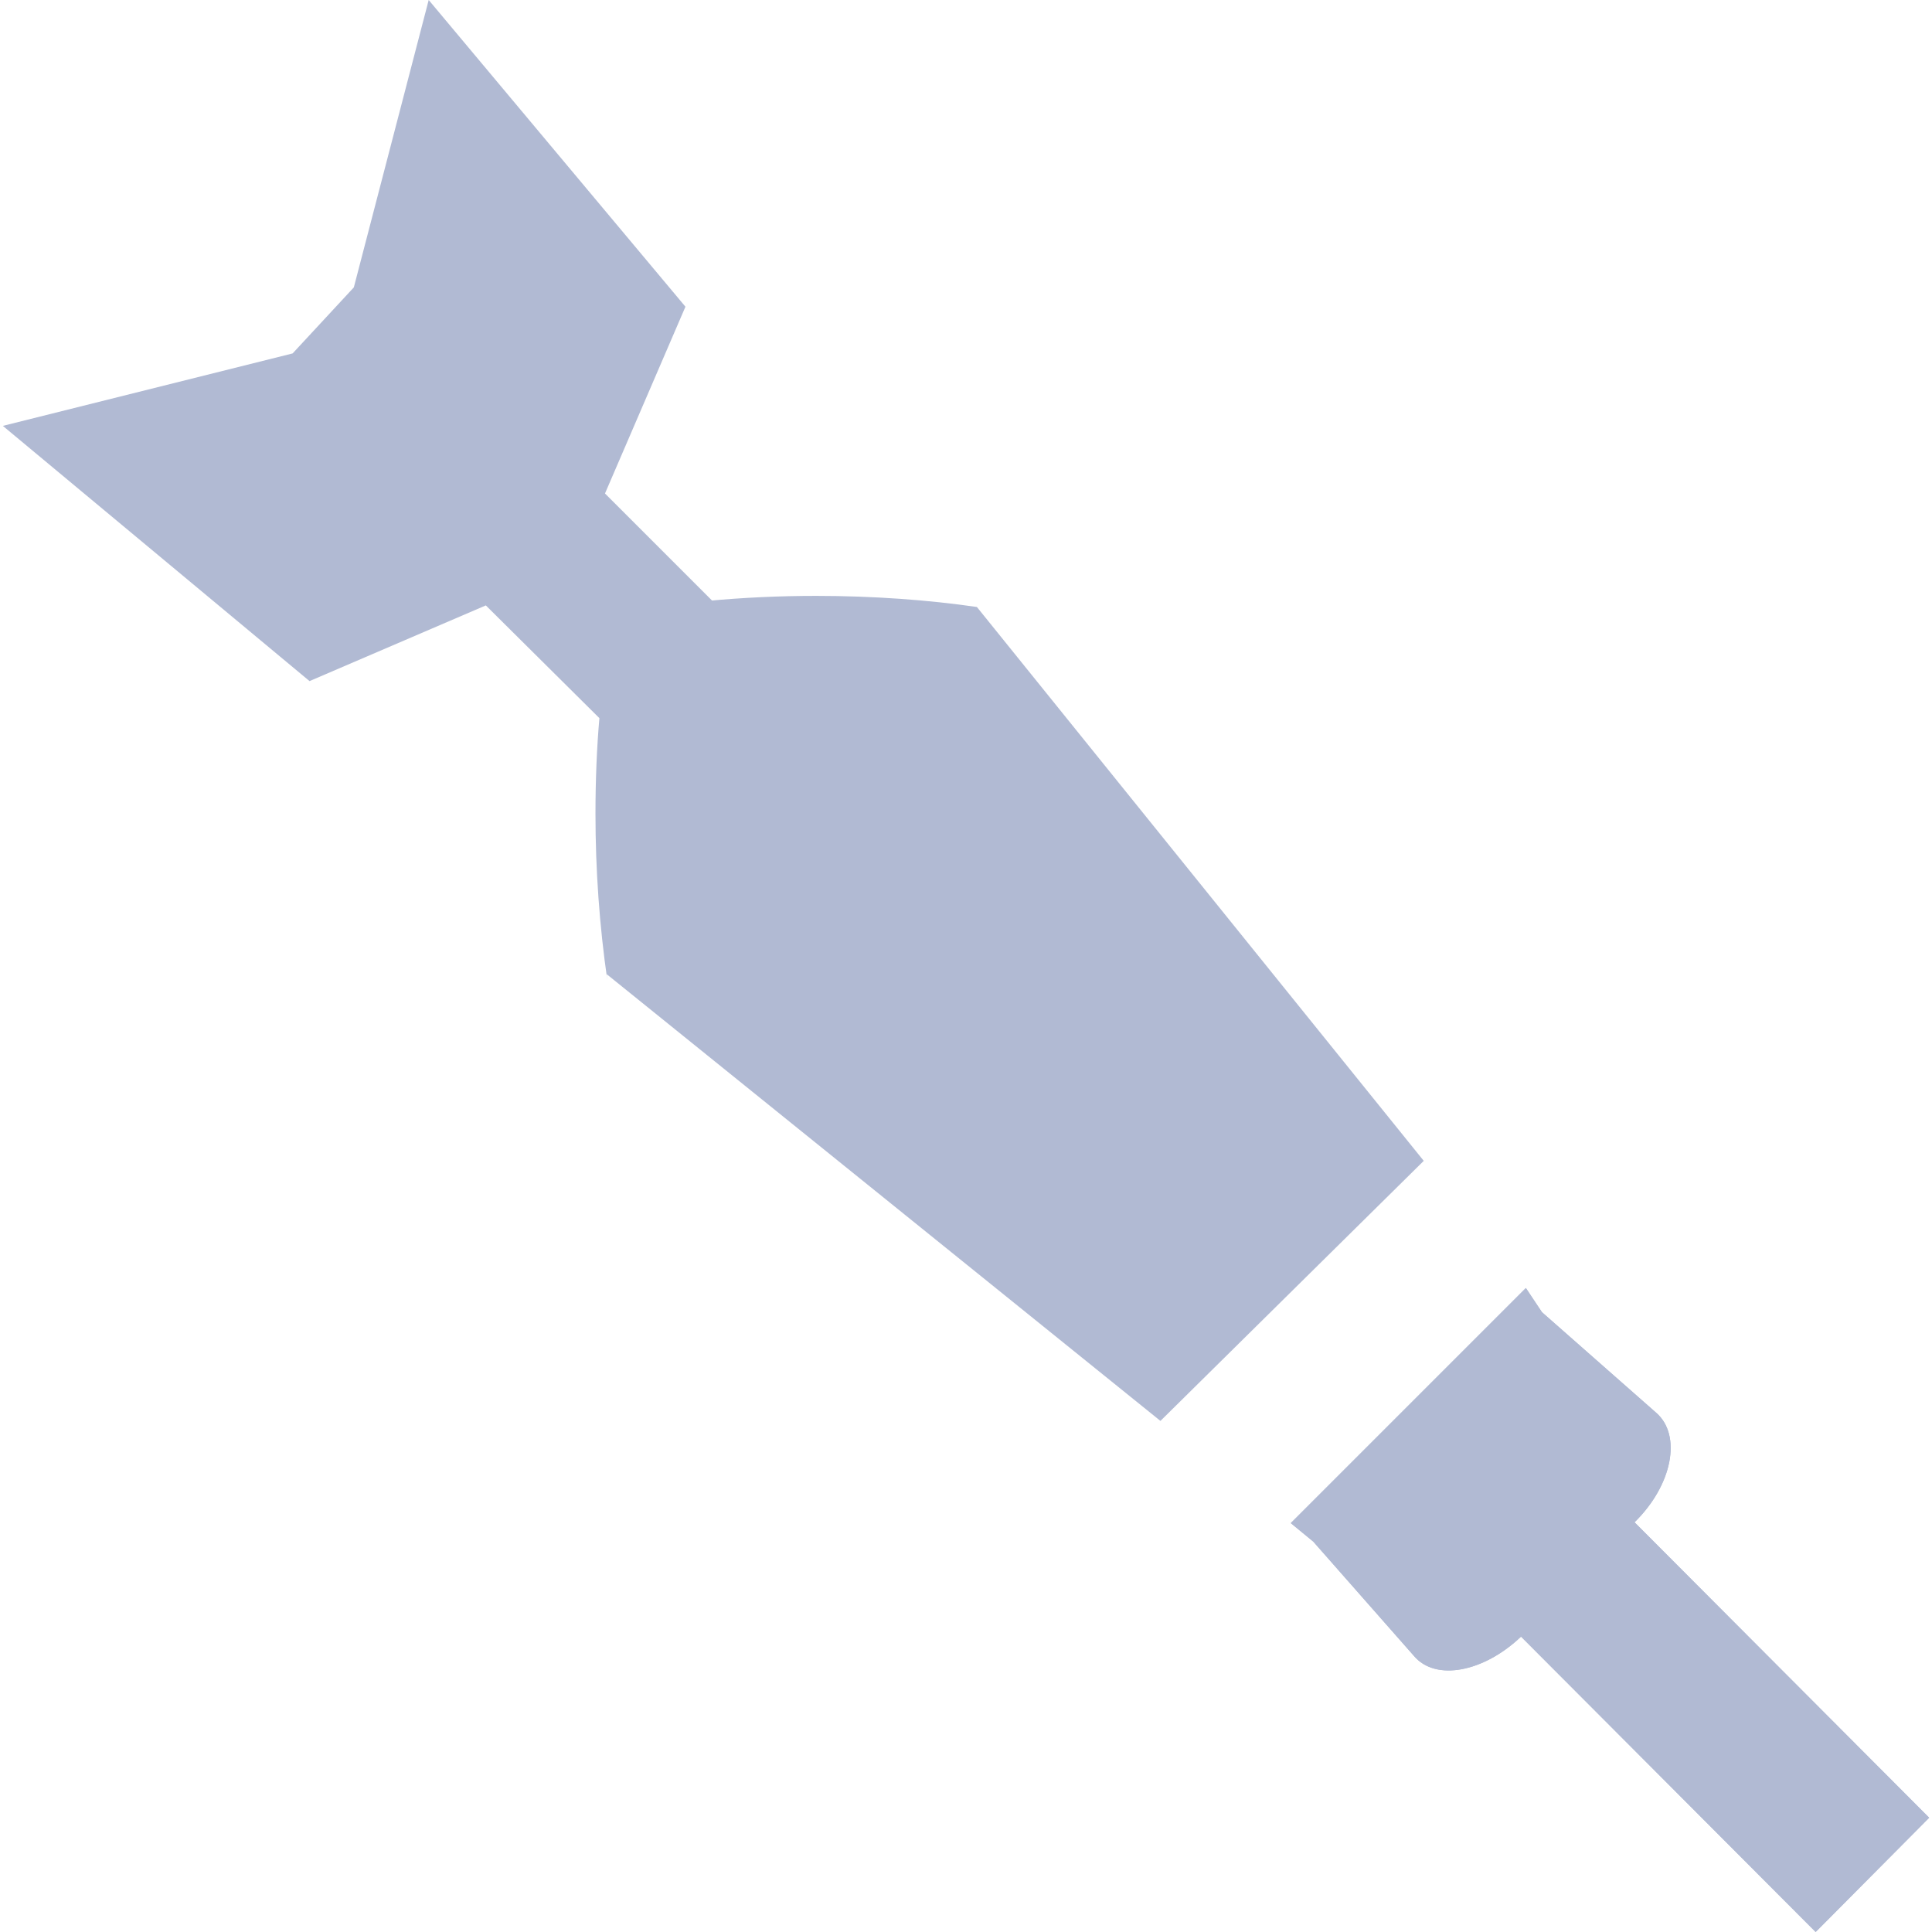
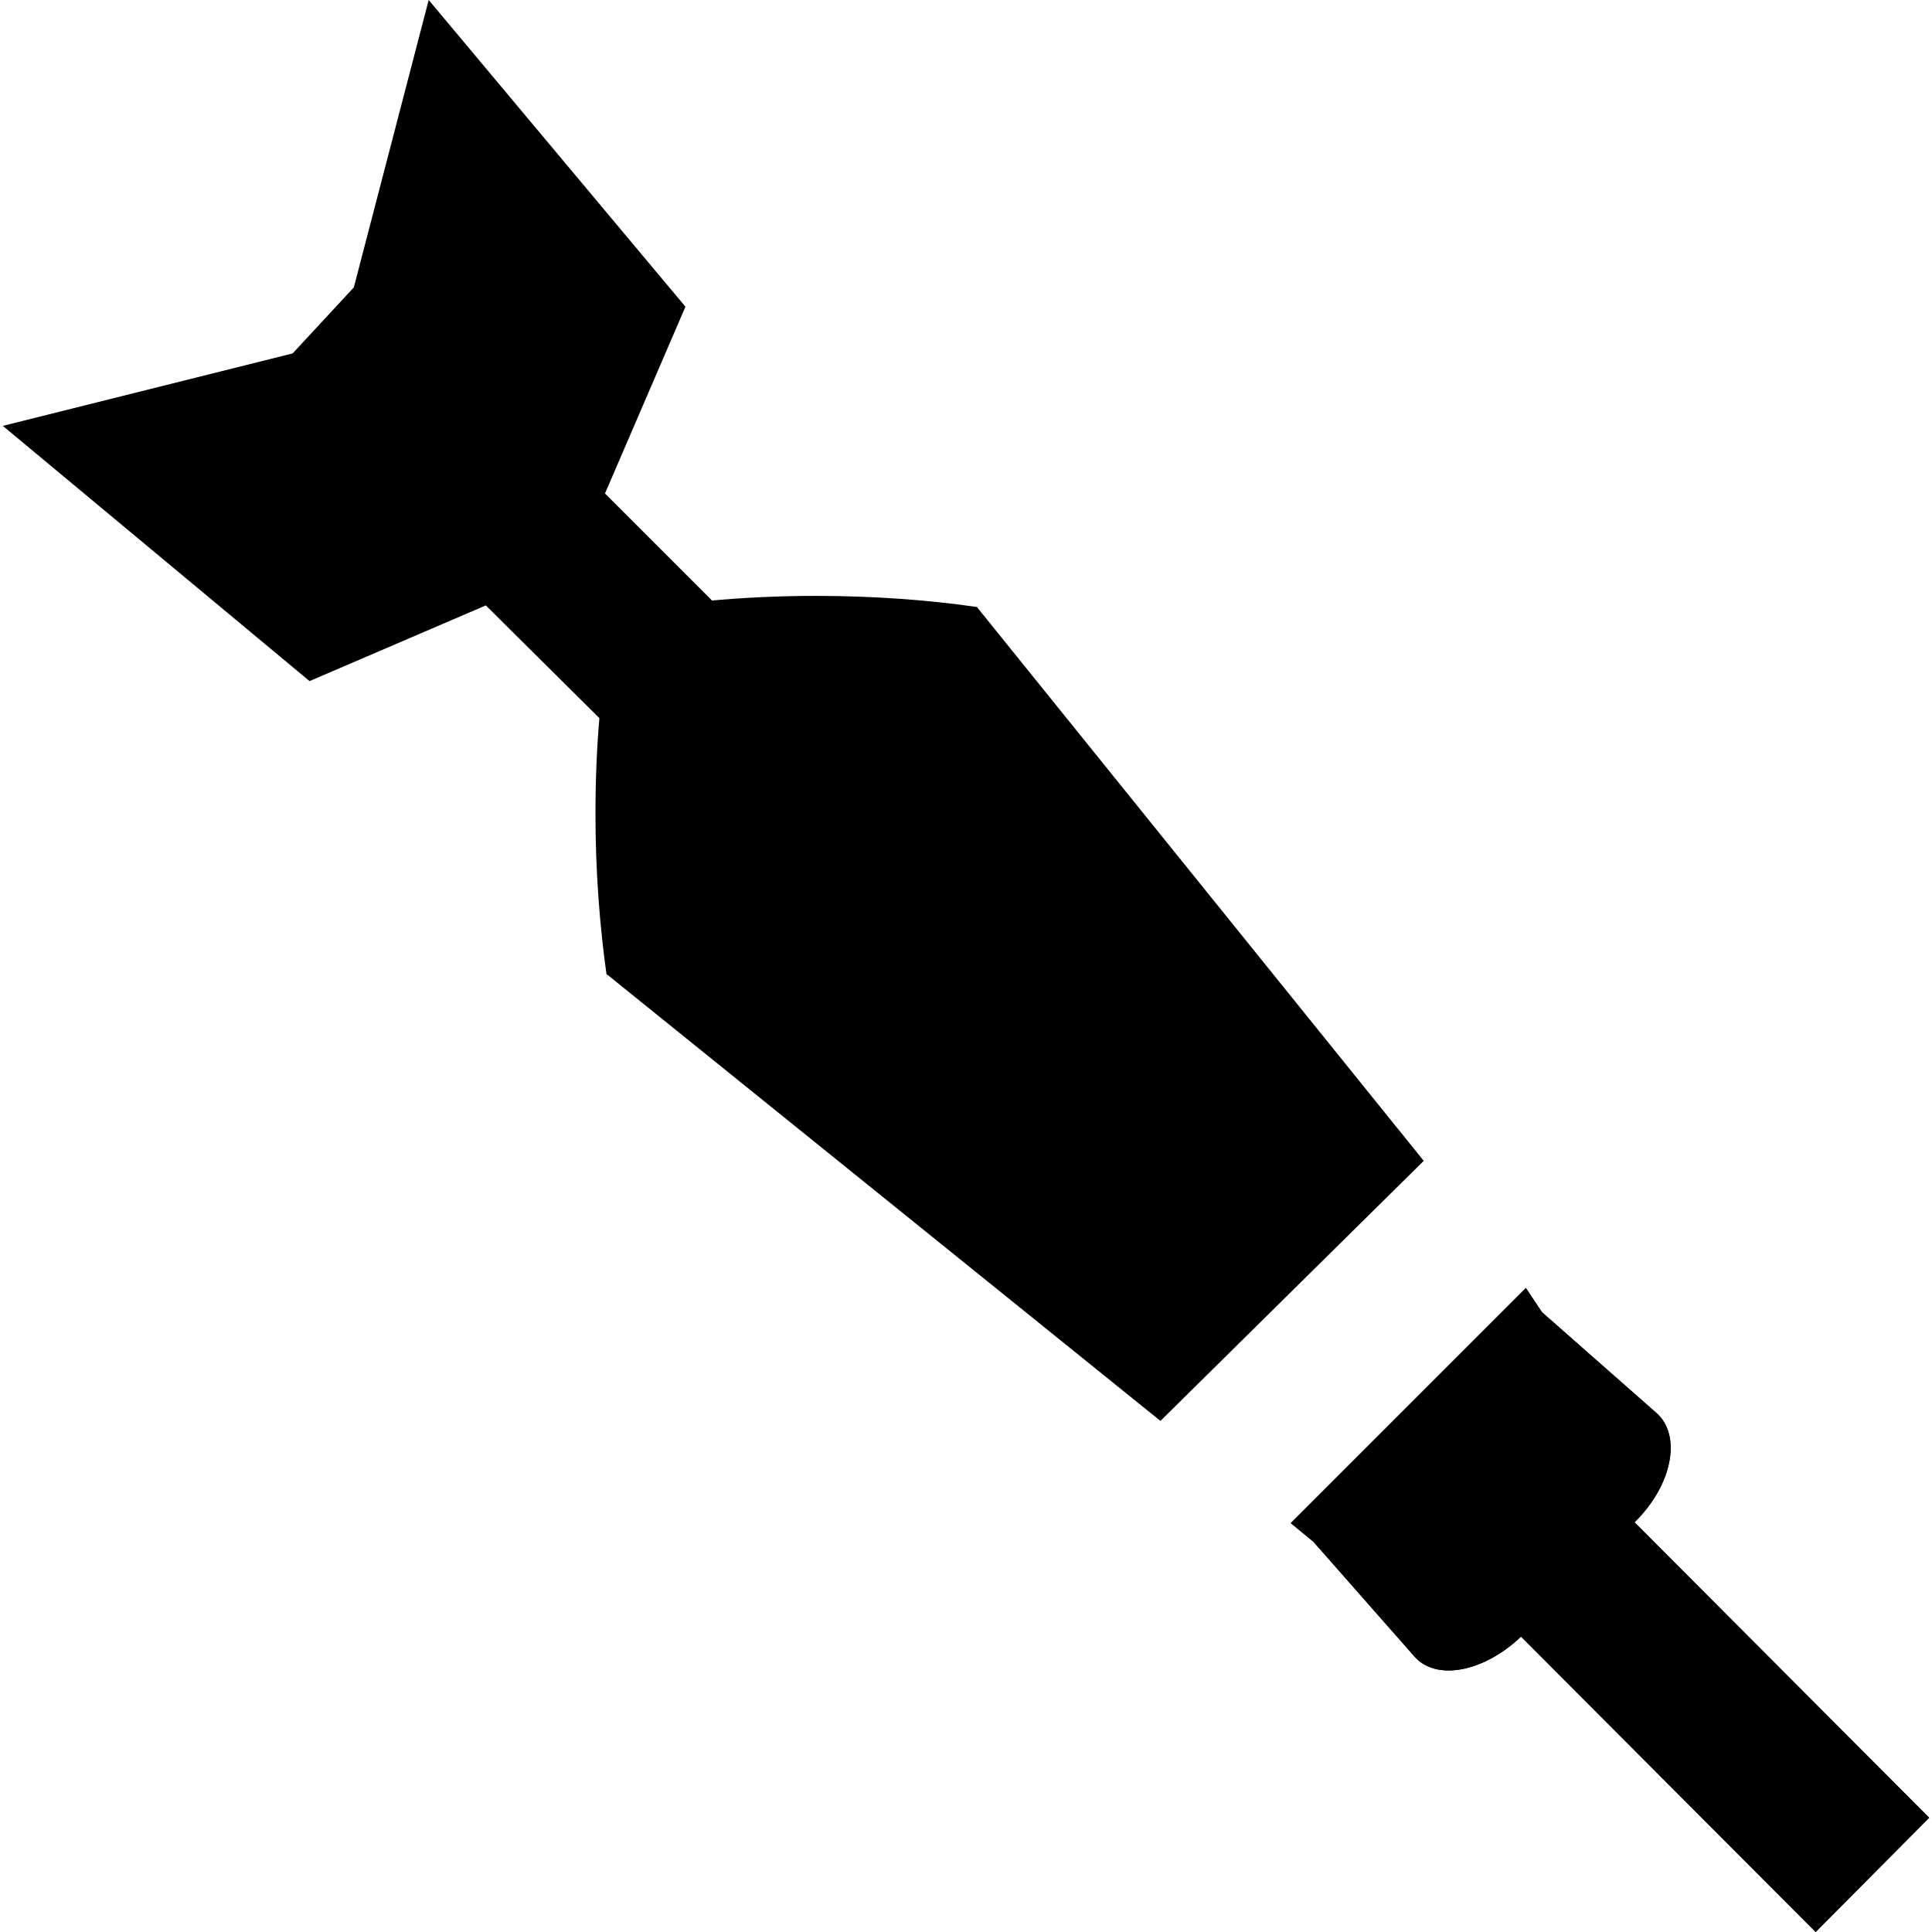
<svg xmlns="http://www.w3.org/2000/svg" width="28" height="28" viewBox="0 0 28 28" fill="none">
-   <path d="M20.634 16.824L14.158 8.797C13.459 8.695 12.651 8.636 11.831 8.636C11.299 8.636 10.773 8.66 10.253 8.709L10.319 8.703L8.768 7.152L9.934 4.445L6.213 0L5.128 4.165L4.241 5.122L0.041 6.172L4.486 9.871L7.041 8.774L8.687 10.408C8.65 10.822 8.63 11.304 8.63 11.791C8.63 12.612 8.688 13.419 8.802 14.208L8.792 14.118L16.818 20.593L20.634 16.824Z" fill="#B1BAD3" />
-   <path d="M23.689 22.062C24.237 21.526 24.377 20.802 24.004 20.476L22.347 19.017L22.114 18.667L18.707 22.074L19.033 22.342L20.492 23.999C20.807 24.372 21.507 24.232 22.044 23.719L26.314 28L27.959 26.344L23.689 22.062Z" fill="#B1BAD3" />
-   <path d="M23.689 22.062C24.237 21.526 24.377 20.802 24.004 20.476L22.347 19.017L22.114 18.667L18.707 22.074L19.033 22.342L20.492 23.999C20.807 24.372 21.507 24.232 22.044 23.719L26.314 28L27.959 26.344L23.689 22.062Z" fill="#B1BAD3" />
+   <path d="M20.634 16.824L14.158 8.797C13.459 8.695 12.651 8.636 11.831 8.636C11.299 8.636 10.773 8.66 10.253 8.709L10.319 8.703L8.768 7.152L9.934 4.445L6.213 0L5.128 4.165L4.241 5.122L0.041 6.172L4.486 9.871L7.041 8.774L8.687 10.408C8.65 10.822 8.63 11.304 8.63 11.791C8.63 12.612 8.688 13.419 8.802 14.208L8.792 14.118L16.818 20.593L20.634 16.824Z" fill="currentColor" />
+   <path d="M23.689 22.062C24.237 21.526 24.377 20.802 24.004 20.476L22.347 19.017L22.114 18.667L18.707 22.074L19.033 22.342L20.492 23.999C20.807 24.372 21.507 24.232 22.044 23.719L26.314 28L27.959 26.344L23.689 22.062Z" fill="currentColor" />
+   <path d="M23.689 22.062C24.237 21.526 24.377 20.802 24.004 20.476L22.347 19.017L22.114 18.667L18.707 22.074L19.033 22.342L20.492 23.999C20.807 24.372 21.507 24.232 22.044 23.719L26.314 28L27.959 26.344L23.689 22.062Z" fill="currentColor" />
</svg>
